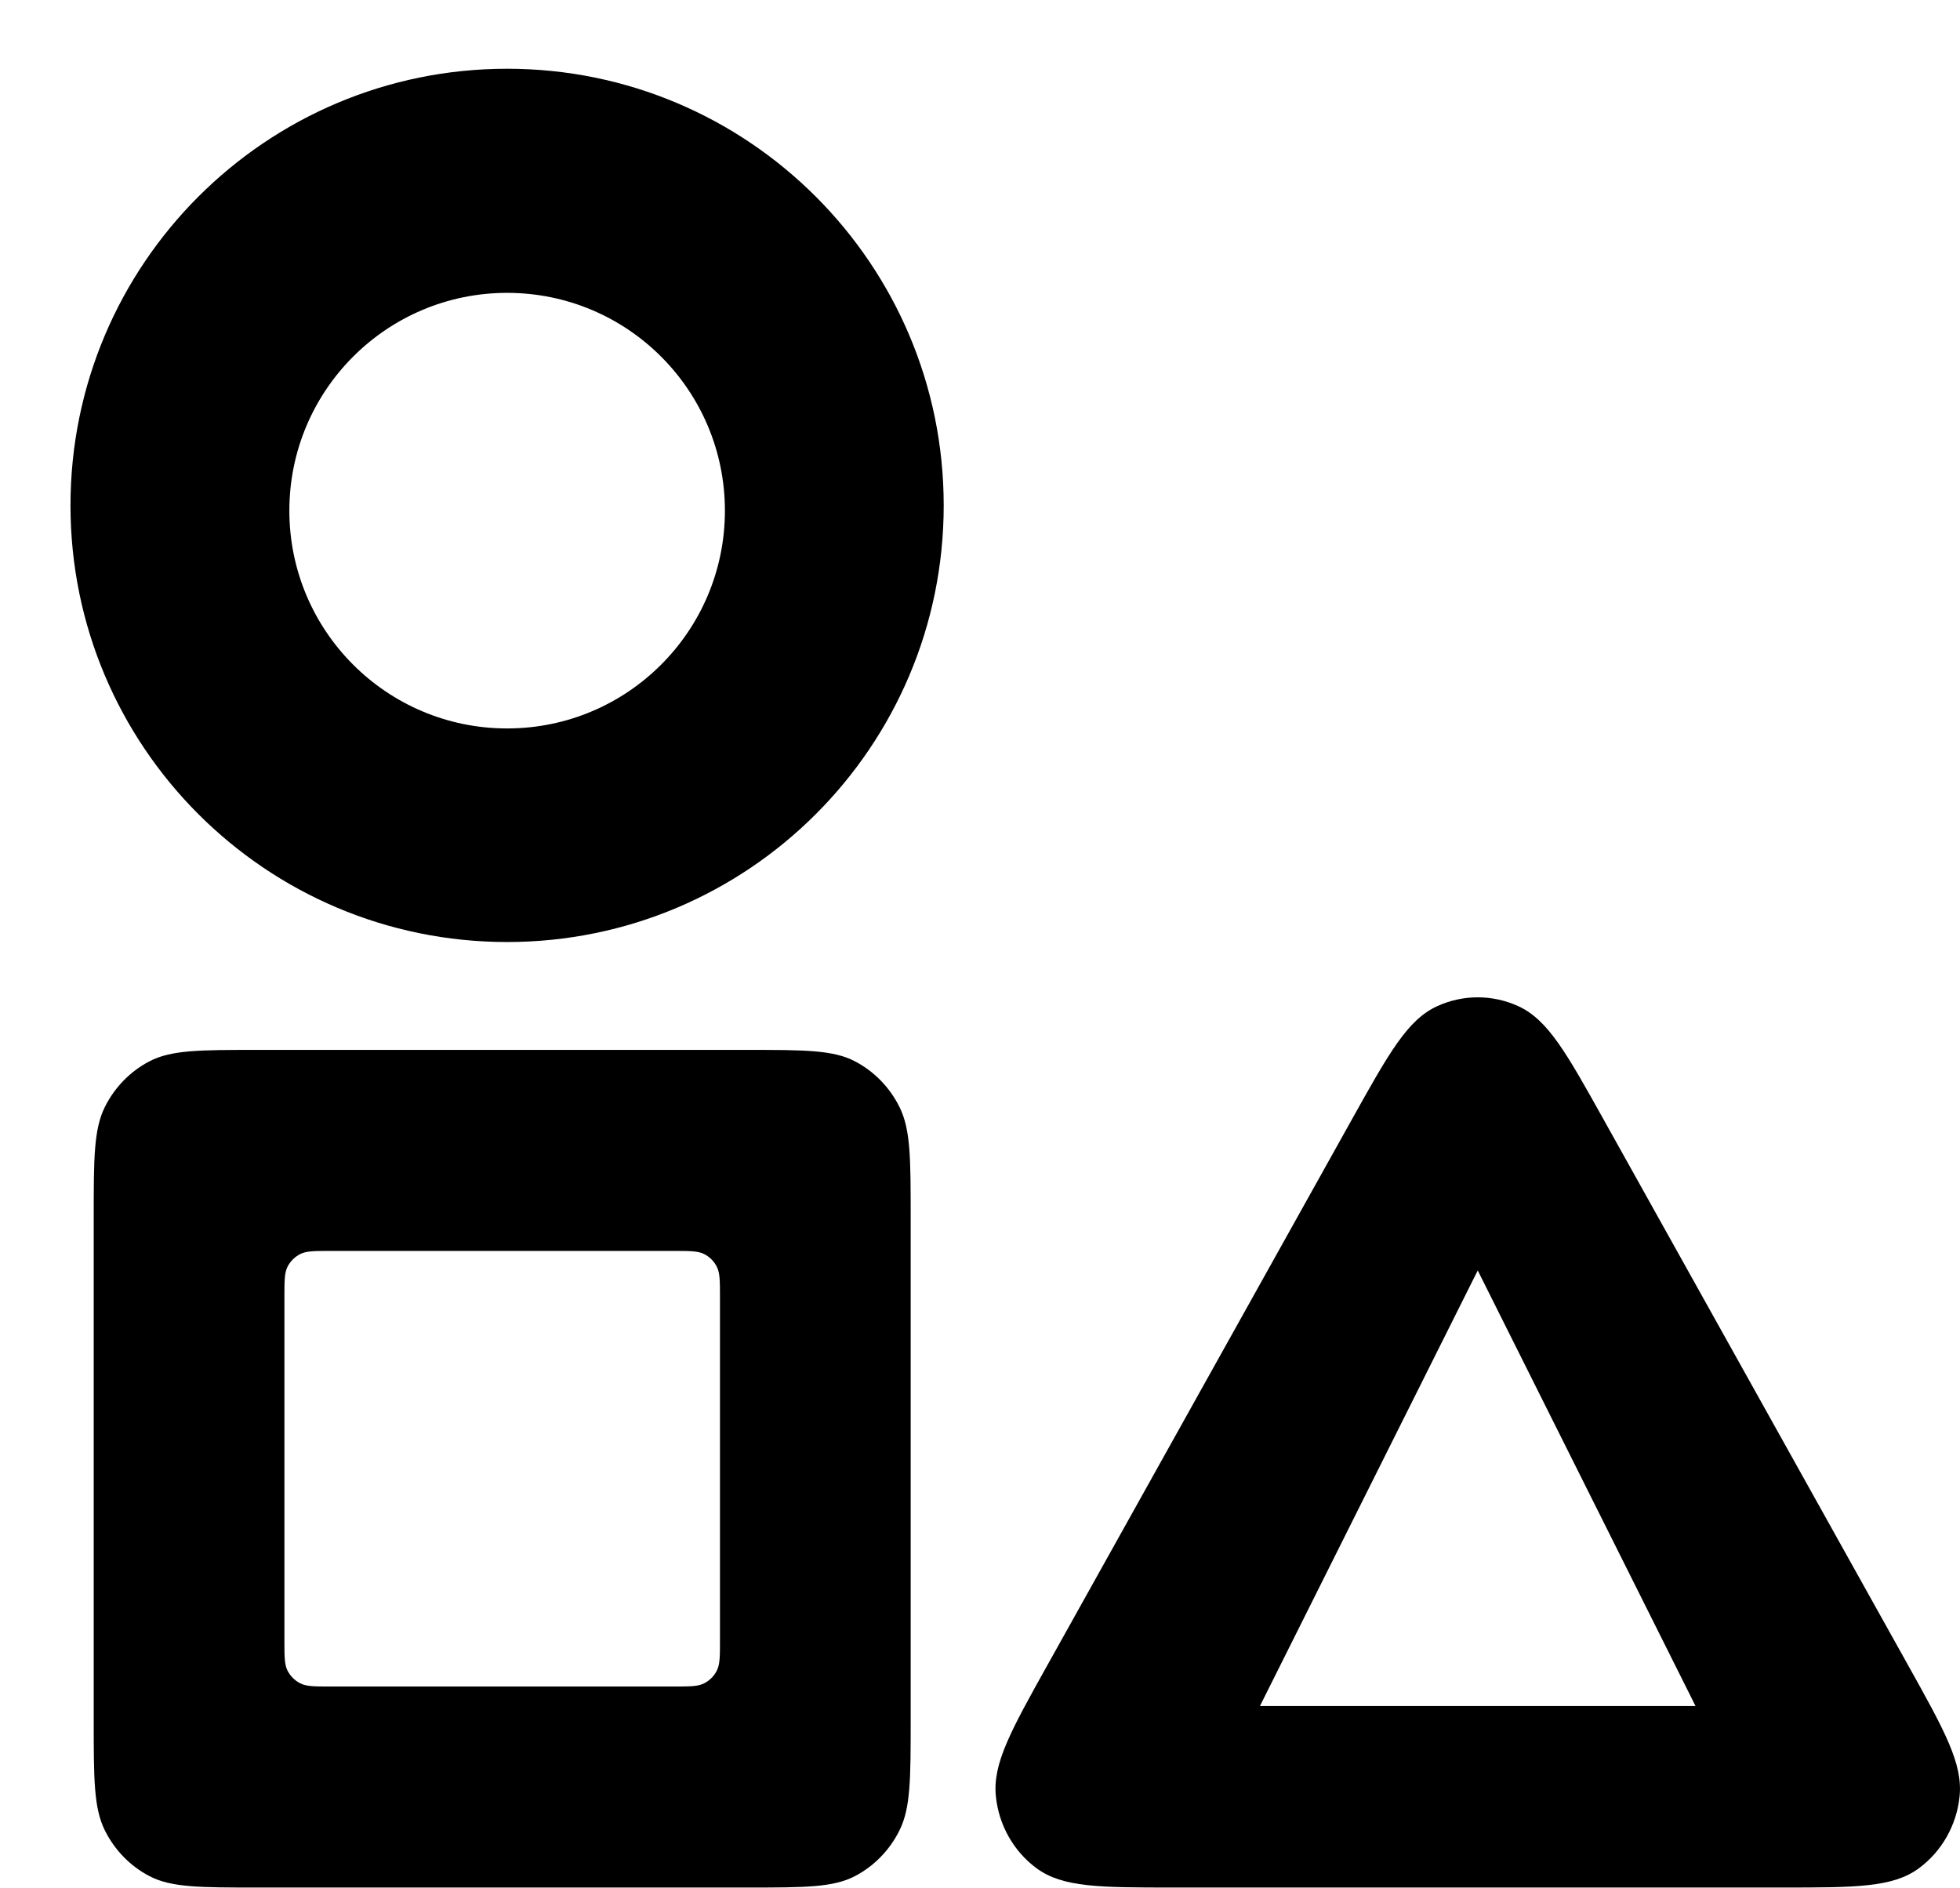
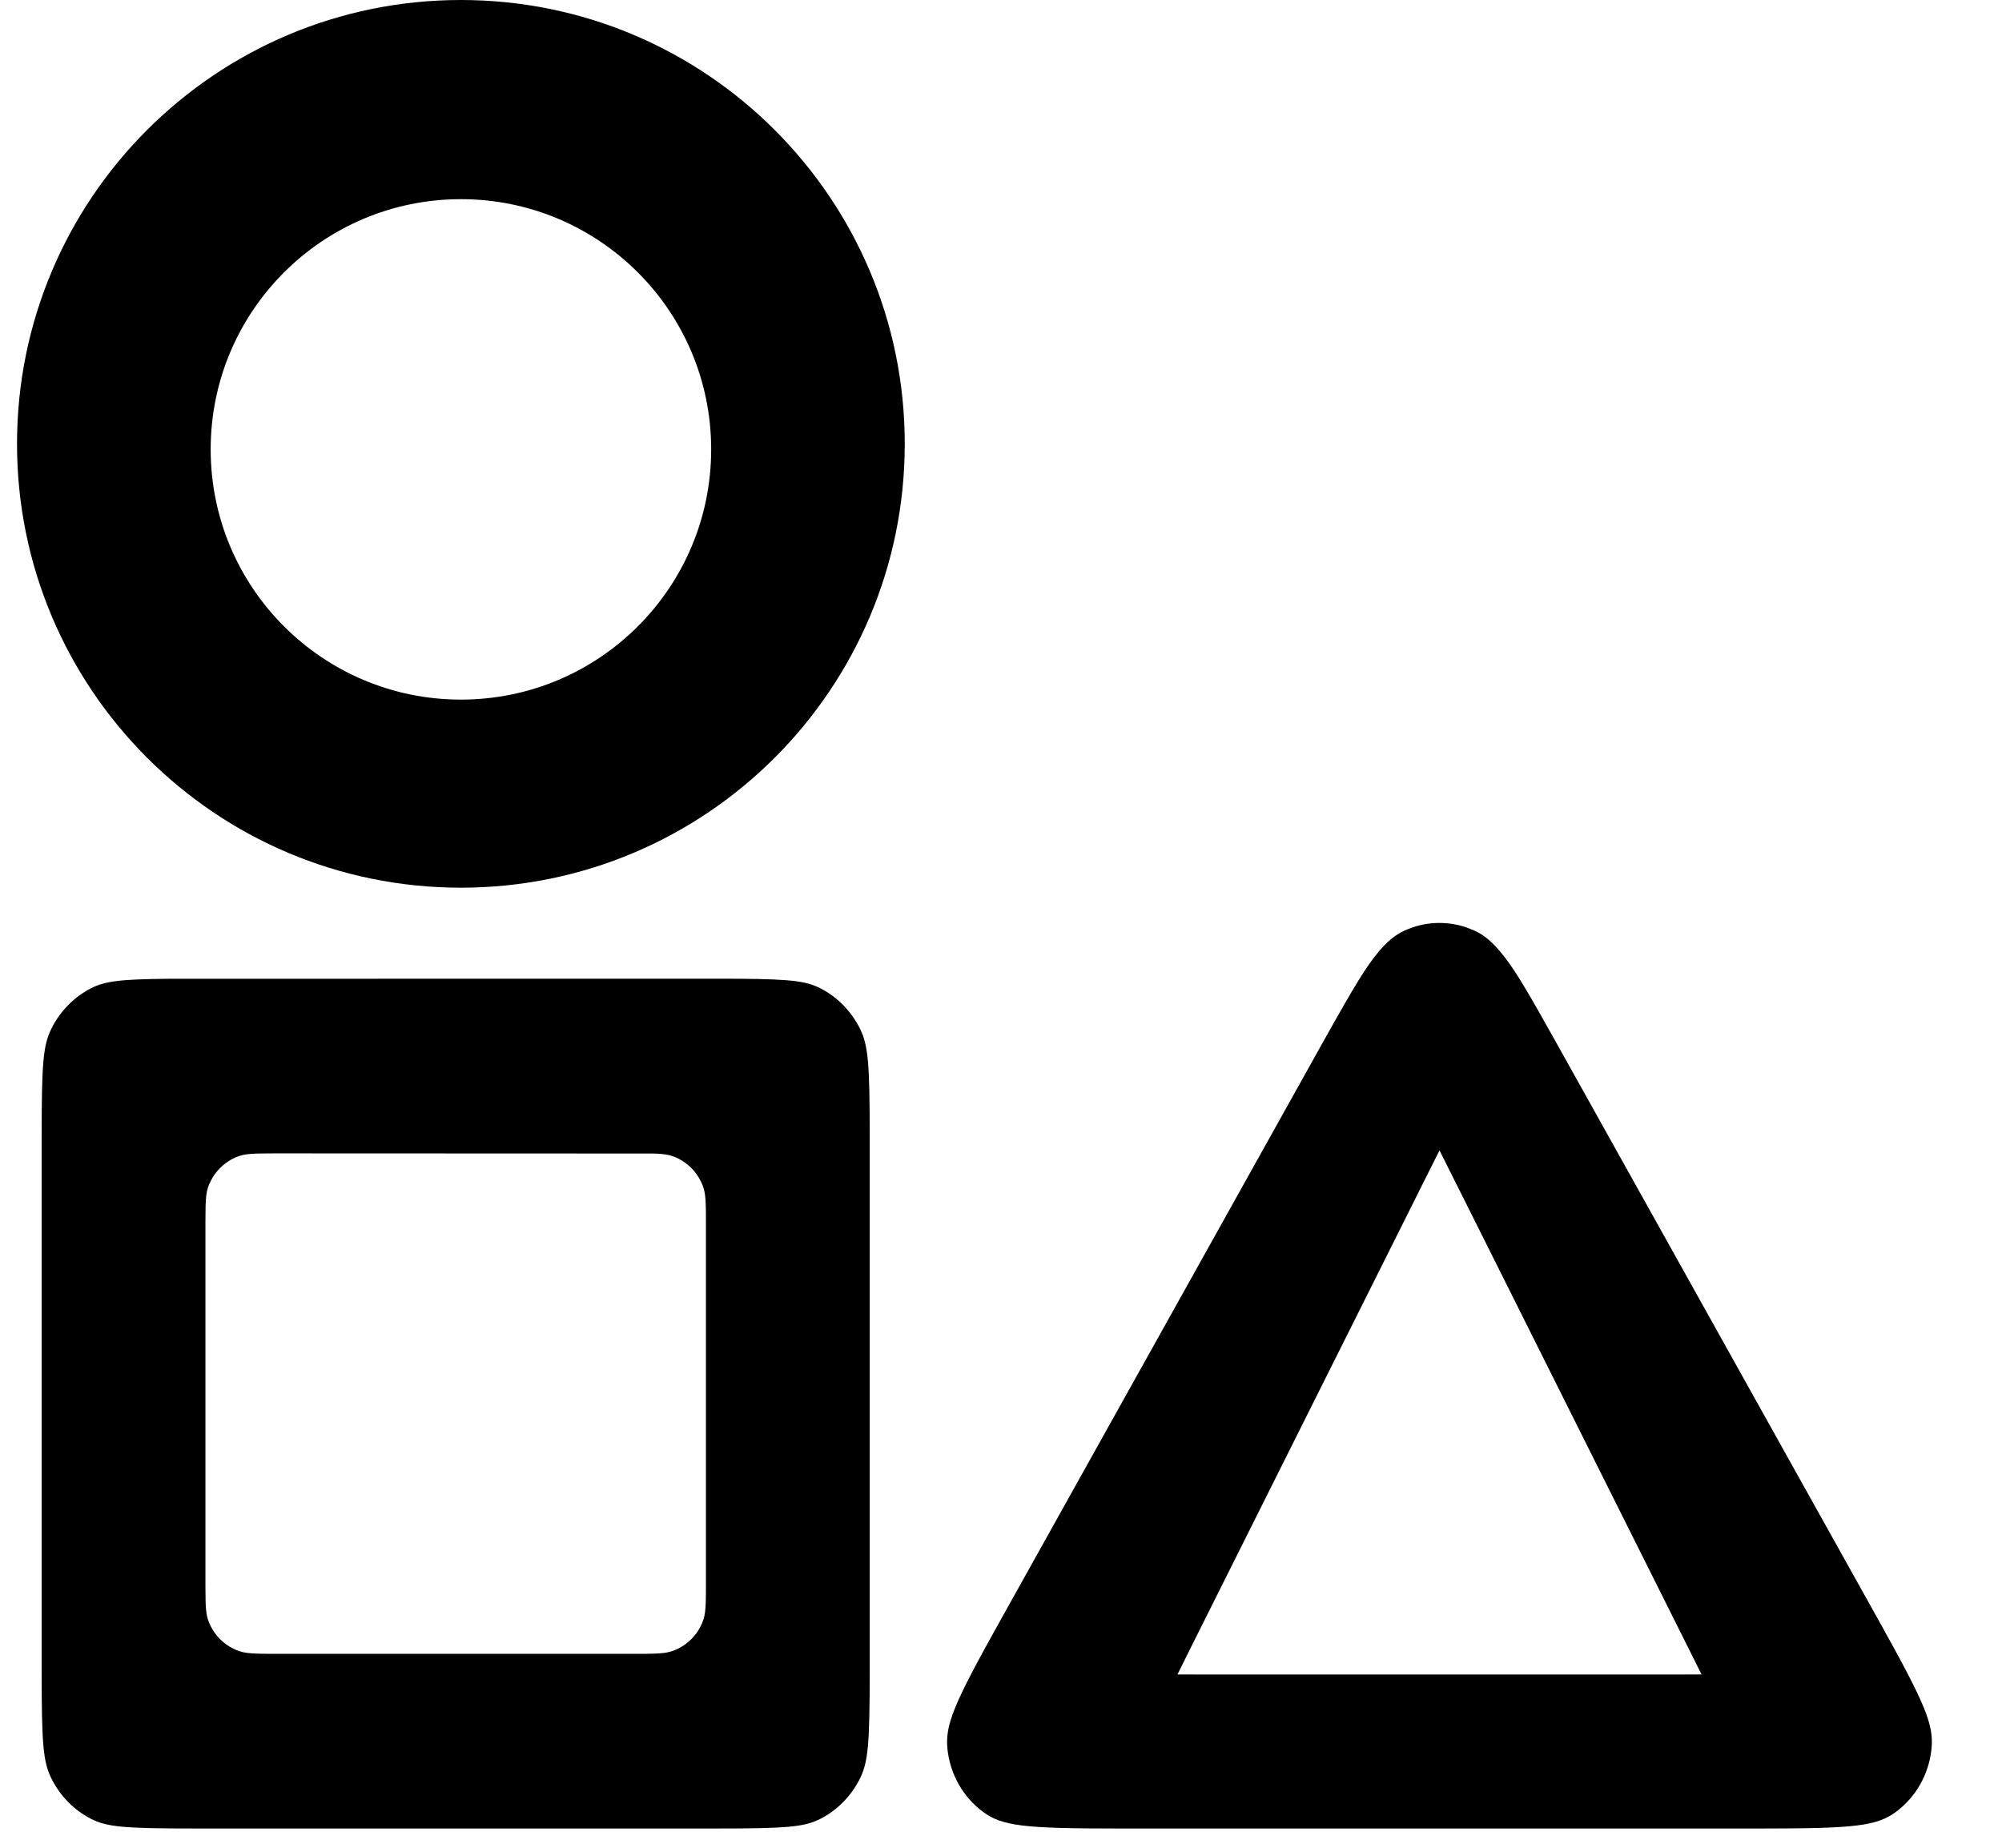
- <svg xmlns="http://www.w3.org/2000/svg" width="27px" height="26px" viewBox="0 0 27 26" version="1.1">
+ <svg xmlns="http://www.w3.org/2000/svg" width="26px" height="24px" viewBox="0 0 26 24" version="1.1">
  <g id="Page-1" stroke="none" stroke-width="1" fill="none" fill-rule="evenodd">
-     <g id="fill-copy" transform="translate(-8, -5)" fill="#000000">
-       <g id="Group-2" transform="translate(9, 6)">
-         <path d="M10.777,13.619 C11.041,13.757 11.257,13.978 11.391,14.249 C11.545,14.558 11.545,14.961 11.545,15.769 L11.545,22.692 C11.545,23.5 11.545,23.904 11.391,24.212 C11.257,24.484 11.041,24.705 10.777,24.843 C10.476,25 10.082,25 9.294,25 L2.542,25 C1.754,25 1.36,25 1.059,24.843 C0.794,24.705 0.579,24.484 0.444,24.212 C0.291,23.904 0.291,23.5 0.291,22.692 L0.291,15.769 C0.291,14.961 0.291,14.558 0.444,14.249 C0.579,13.978 0.794,13.757 1.059,13.619 C1.36,13.462 1.754,13.462 2.542,13.462 L9.294,13.462 C10.082,13.462 10.476,13.462 10.777,13.619 Z M2.918,16.869 L2.918,21.593 C2.918,21.816 2.918,21.928 2.961,22.013 C3,22.088 3.061,22.149 3.136,22.187 C3.221,22.231 3.333,22.231 3.556,22.231 L8.28,22.231 C8.503,22.231 8.615,22.231 8.7,22.187 C8.775,22.149 8.836,22.088 8.874,22.013 C8.918,21.928 8.918,21.816 8.918,21.593 L8.918,16.869 C8.918,16.645 8.918,16.534 8.874,16.448 C8.836,16.373 8.775,16.312 8.7,16.274 C8.615,16.231 8.503,16.231 8.28,16.231 L3.556,16.231 C3.333,16.231 3.221,16.231 3.136,16.274 C3.061,16.312 3,16.373 2.961,16.448 C2.918,16.534 2.918,16.645 2.918,16.869 Z" id="Rectangle-2" fill-rule="nonzero" />
-         <path d="M12,5.962 C12,9.283 9.307,11.976 5.986,11.976 C2.664,11.976 -0.029,9.283 -0.029,5.962 C-0.029,2.64 2.664,-0.053 5.986,-0.053 C9.307,-0.053 12,2.64 12,5.962 Z M2.986,6.034 C2.986,7.691 4.329,9.034 5.986,9.034 C7.643,9.034 8.986,7.691 8.986,6.034 C8.986,4.377 7.643,3.034 5.986,3.034 C4.329,3.034 2.986,4.377 2.986,6.034 Z" id="Oval-2" fill-rule="nonzero" />
-         <path d="M19.916,12.86 C20.325,13.048 20.581,13.507 21.093,14.425 L25.279,21.927 C25.788,22.839 26.042,23.295 25.994,23.747 C25.953,24.142 25.75,24.5 25.436,24.733 C25.076,25 24.563,25 23.537,25 L15.176,25 C14.15,25 13.637,25 13.277,24.733 C12.963,24.5 12.76,24.142 12.719,23.747 C12.671,23.295 12.925,22.839 13.434,21.927 L17.62,14.425 C18.132,13.507 18.388,13.048 18.797,12.86 C19.153,12.697 19.56,12.697 19.916,12.86 Z M19.302,16.609 L16.413,22.386 C16.393,22.427 16.374,22.465 16.356,22.5 C16.392,22.5 16.43,22.5 16.471,22.5 L22.242,22.5 C22.283,22.5 22.321,22.5 22.356,22.5 C22.339,22.465 22.32,22.427 22.3,22.386 L19.411,16.609 L19.384,16.555 L19.357,16.5 C19.34,16.534 19.321,16.57 19.302,16.609 Z" id="Triangle" fill-rule="nonzero" />
+     <g id="fill-copy" transform="translate(-37, -7)" fill="#000000">
+       <g id="Group-3" transform="translate(37, 6)">
+         <path d="M2.205,13.713 L9.294,13.712 C10.169,13.712 10.42,13.728 10.621,13.821 L10.661,13.84 C10.879,13.954 11.056,14.136 11.168,14.36 C11.276,14.579 11.295,14.809 11.295,15.769 L11.295,22.692 C11.295,23.653 11.276,23.882 11.168,24.101 C11.056,24.326 10.879,24.507 10.661,24.621 C10.45,24.731 10.228,24.75 9.294,24.75 L2.542,24.75 C1.608,24.75 1.386,24.731 1.175,24.621 C0.957,24.507 0.78,24.326 0.668,24.101 C0.559,23.882 0.541,23.653 0.541,22.692 L0.541,15.769 C0.541,14.809 0.559,14.579 0.668,14.36 C0.78,14.136 0.957,13.954 1.175,13.84 C1.358,13.745 1.549,13.718 2.205,13.713 L2.205,13.713 Z M8.485,15.983 L3.556,15.981 C3.226,15.981 3.148,15.987 3.022,16.051 C2.9,16.114 2.801,16.213 2.739,16.335 C2.674,16.461 2.668,16.539 2.668,16.869 L2.668,21.593 C2.668,21.922 2.674,22 2.739,22.127 C2.801,22.249 2.9,22.348 3.022,22.41 C3.148,22.474 3.226,22.481 3.556,22.481 L8.28,22.481 C8.609,22.481 8.687,22.474 8.814,22.41 C8.936,22.348 9.035,22.249 9.097,22.127 C9.162,22 9.168,21.922 9.168,21.593 L9.168,16.869 C9.168,16.539 9.162,16.461 9.097,16.335 C9.035,16.213 8.936,16.114 8.814,16.051 C8.719,16.003 8.651,15.988 8.485,15.983 L8.485,15.983 Z" id="Shape" fill-rule="nonzero" />
+         <path d="M5.986,1 C9.169,1 11.75,3.581 11.75,6.765 C11.75,9.949 9.169,12.53 5.986,12.53 C2.802,12.53 0.221,9.949 0.221,6.765 C0.221,3.581 2.802,1 5.986,1 Z M5.986,3.587 C4.191,3.587 2.736,5.042 2.736,6.837 C2.736,8.632 4.191,10.087 5.986,10.087 C7.781,10.087 9.236,8.632 9.236,6.837 C9.236,5.042 7.781,3.587 5.986,3.587 Z" id="Shape" fill-rule="nonzero" />
+         <path d="M19.478,13.354 L19.557,13.453 C19.701,13.643 19.856,13.907 20.213,14.546 L24.399,22.048 C25.003,23.132 25.118,23.401 25.084,23.721 C25.049,24.046 24.882,24.341 24.625,24.532 C24.374,24.719 24.09,24.75 22.875,24.75 L14.514,24.75 C13.299,24.75 13.015,24.719 12.764,24.532 C12.507,24.341 12.34,24.046 12.305,23.721 C12.272,23.401 12.386,23.132 12.991,22.048 L17.176,14.546 C17.598,13.791 17.738,13.56 17.911,13.354 C18.022,13.223 18.125,13.14 18.239,13.088 C18.493,12.971 18.778,12.957 19.04,13.044 L19.15,13.088 C19.264,13.14 19.367,13.223 19.478,13.354 Z M18.918,16.388 L18.695,15.942 L18.424,16.482 L18.417,16.497 L15.528,22.274 C15.506,22.318 15.487,22.355 15.471,22.388 L15.292,22.749 L15.694,22.75 C15.724,22.75 15.749,22.75 15.809,22.75 L21.58,22.75 C21.64,22.75 21.665,22.75 21.695,22.75 L22.098,22.749 L21.918,22.388 C21.902,22.355 21.883,22.318 21.861,22.274 L18.973,16.497 L18.946,16.443 L18.918,16.388 Z" id="Shape" fill-rule="nonzero" />
      </g>
    </g>
  </g>
</svg>
